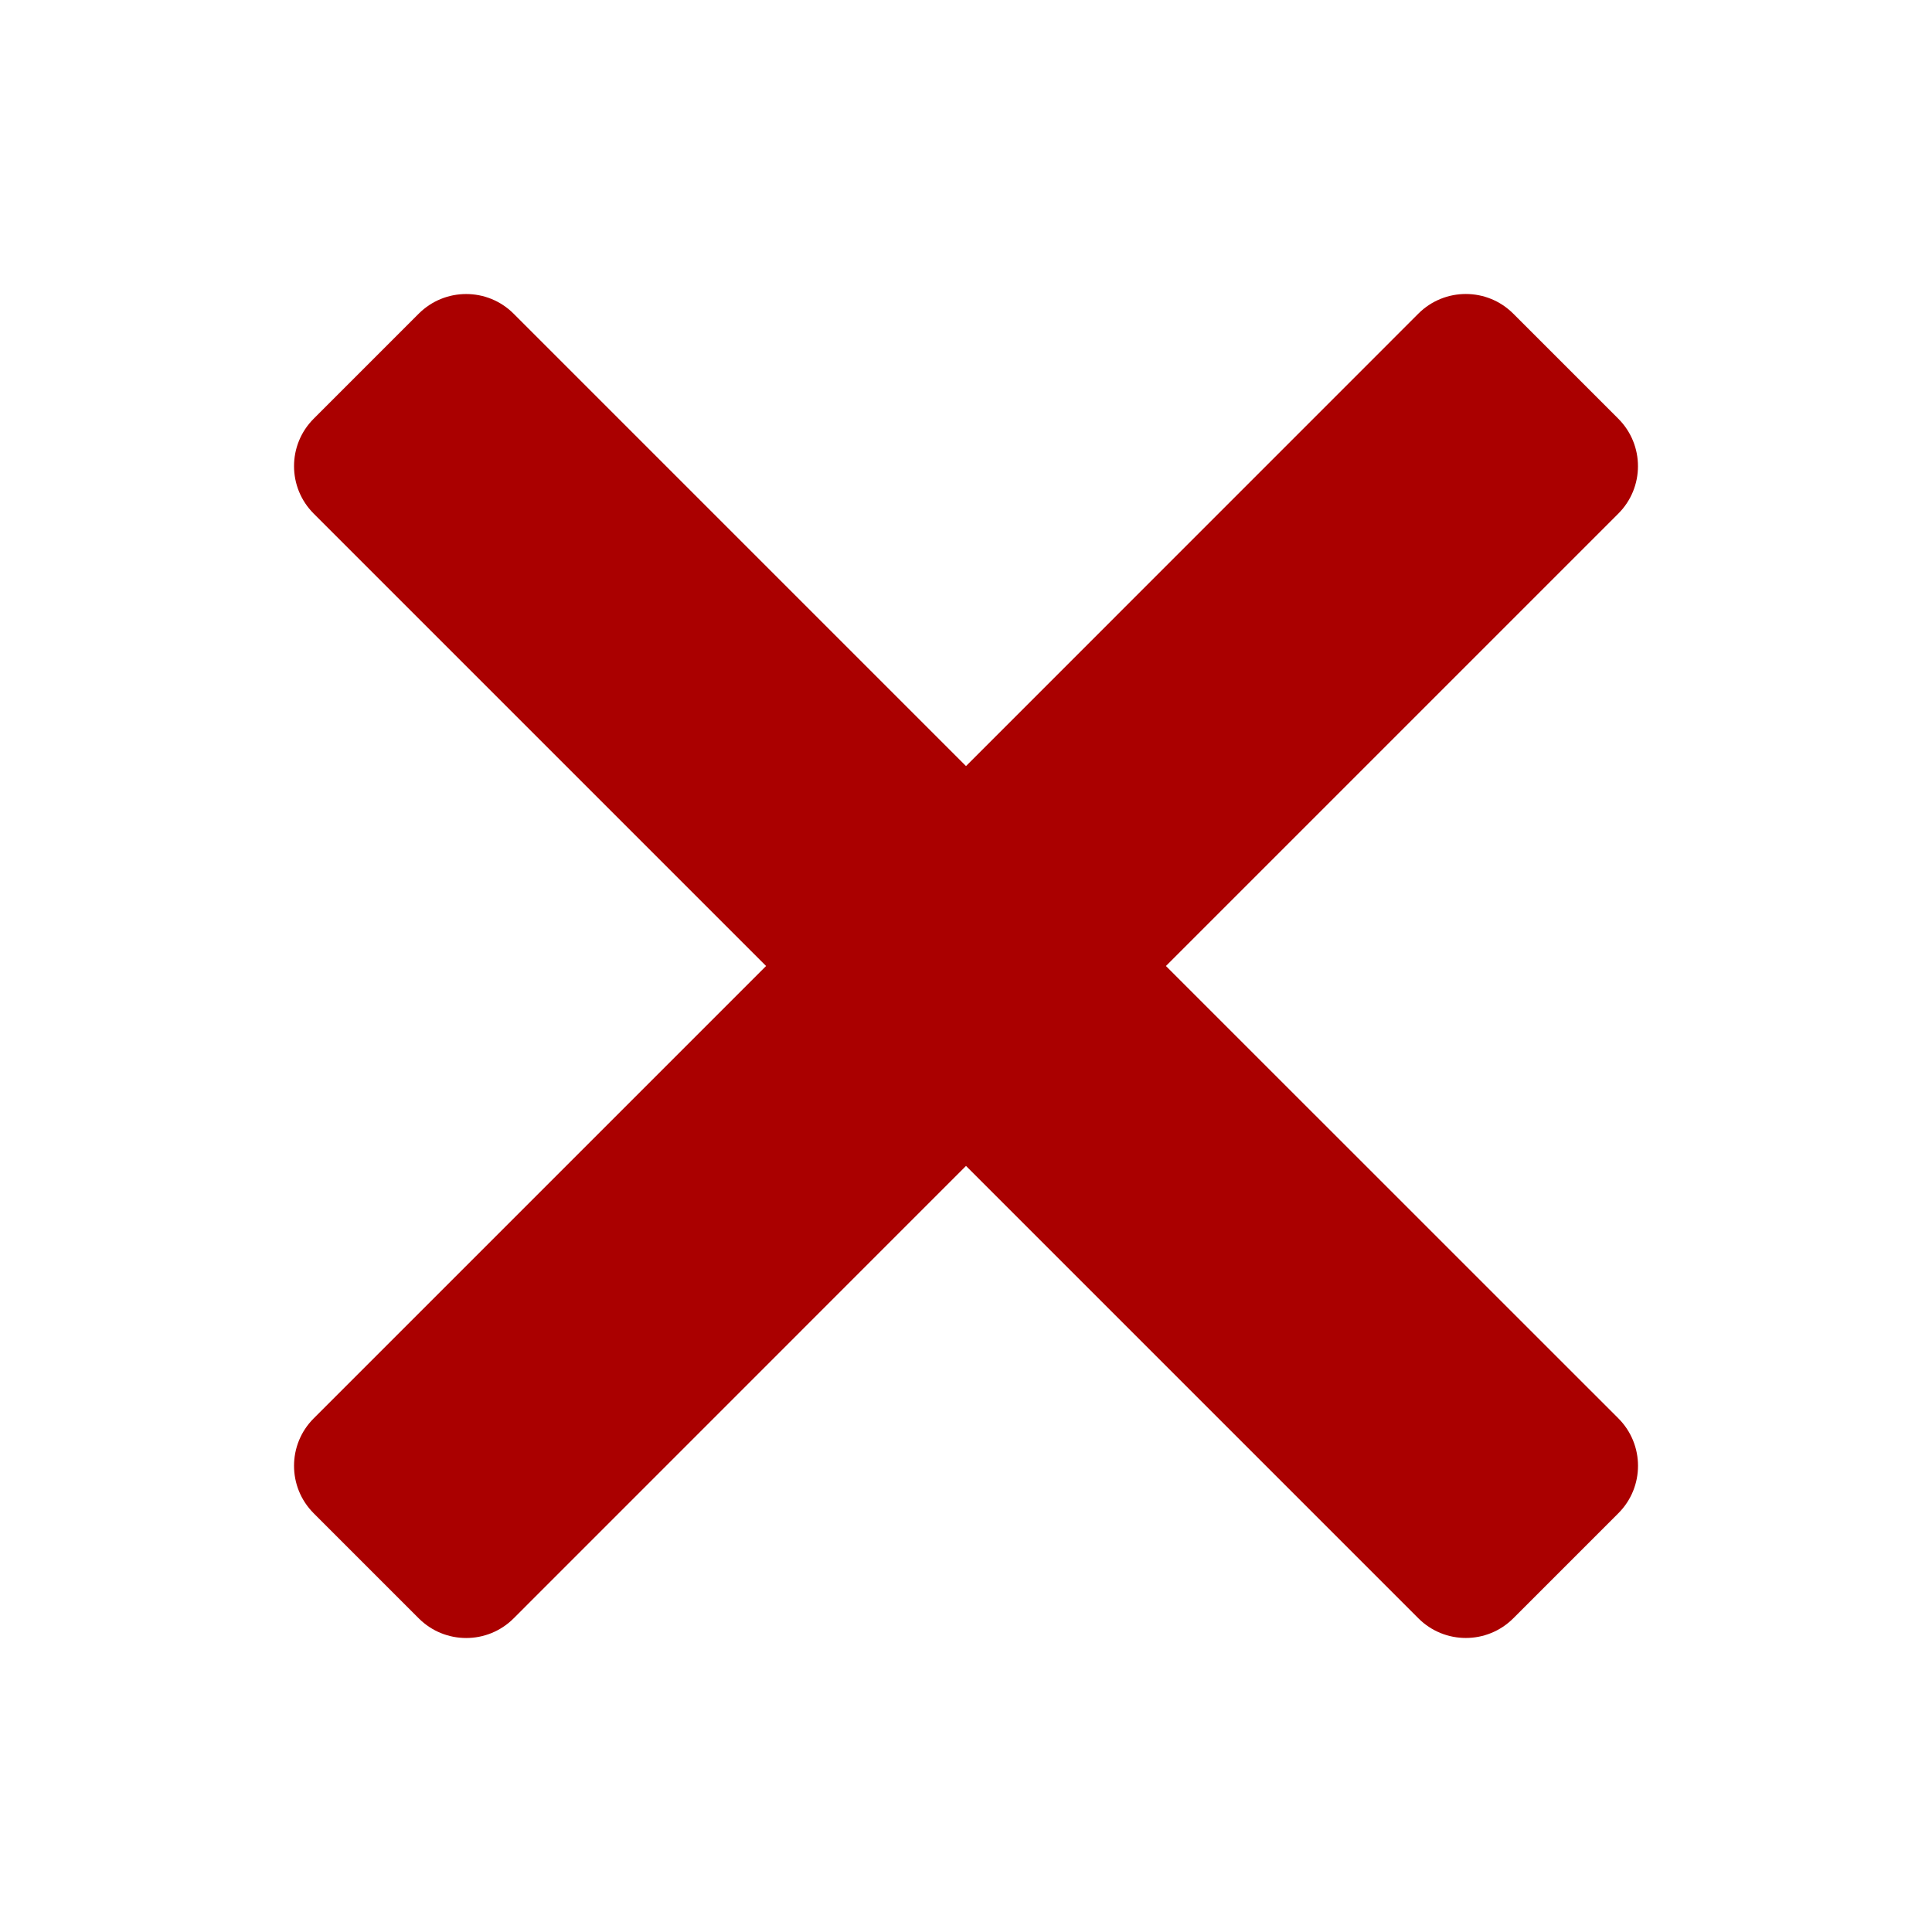
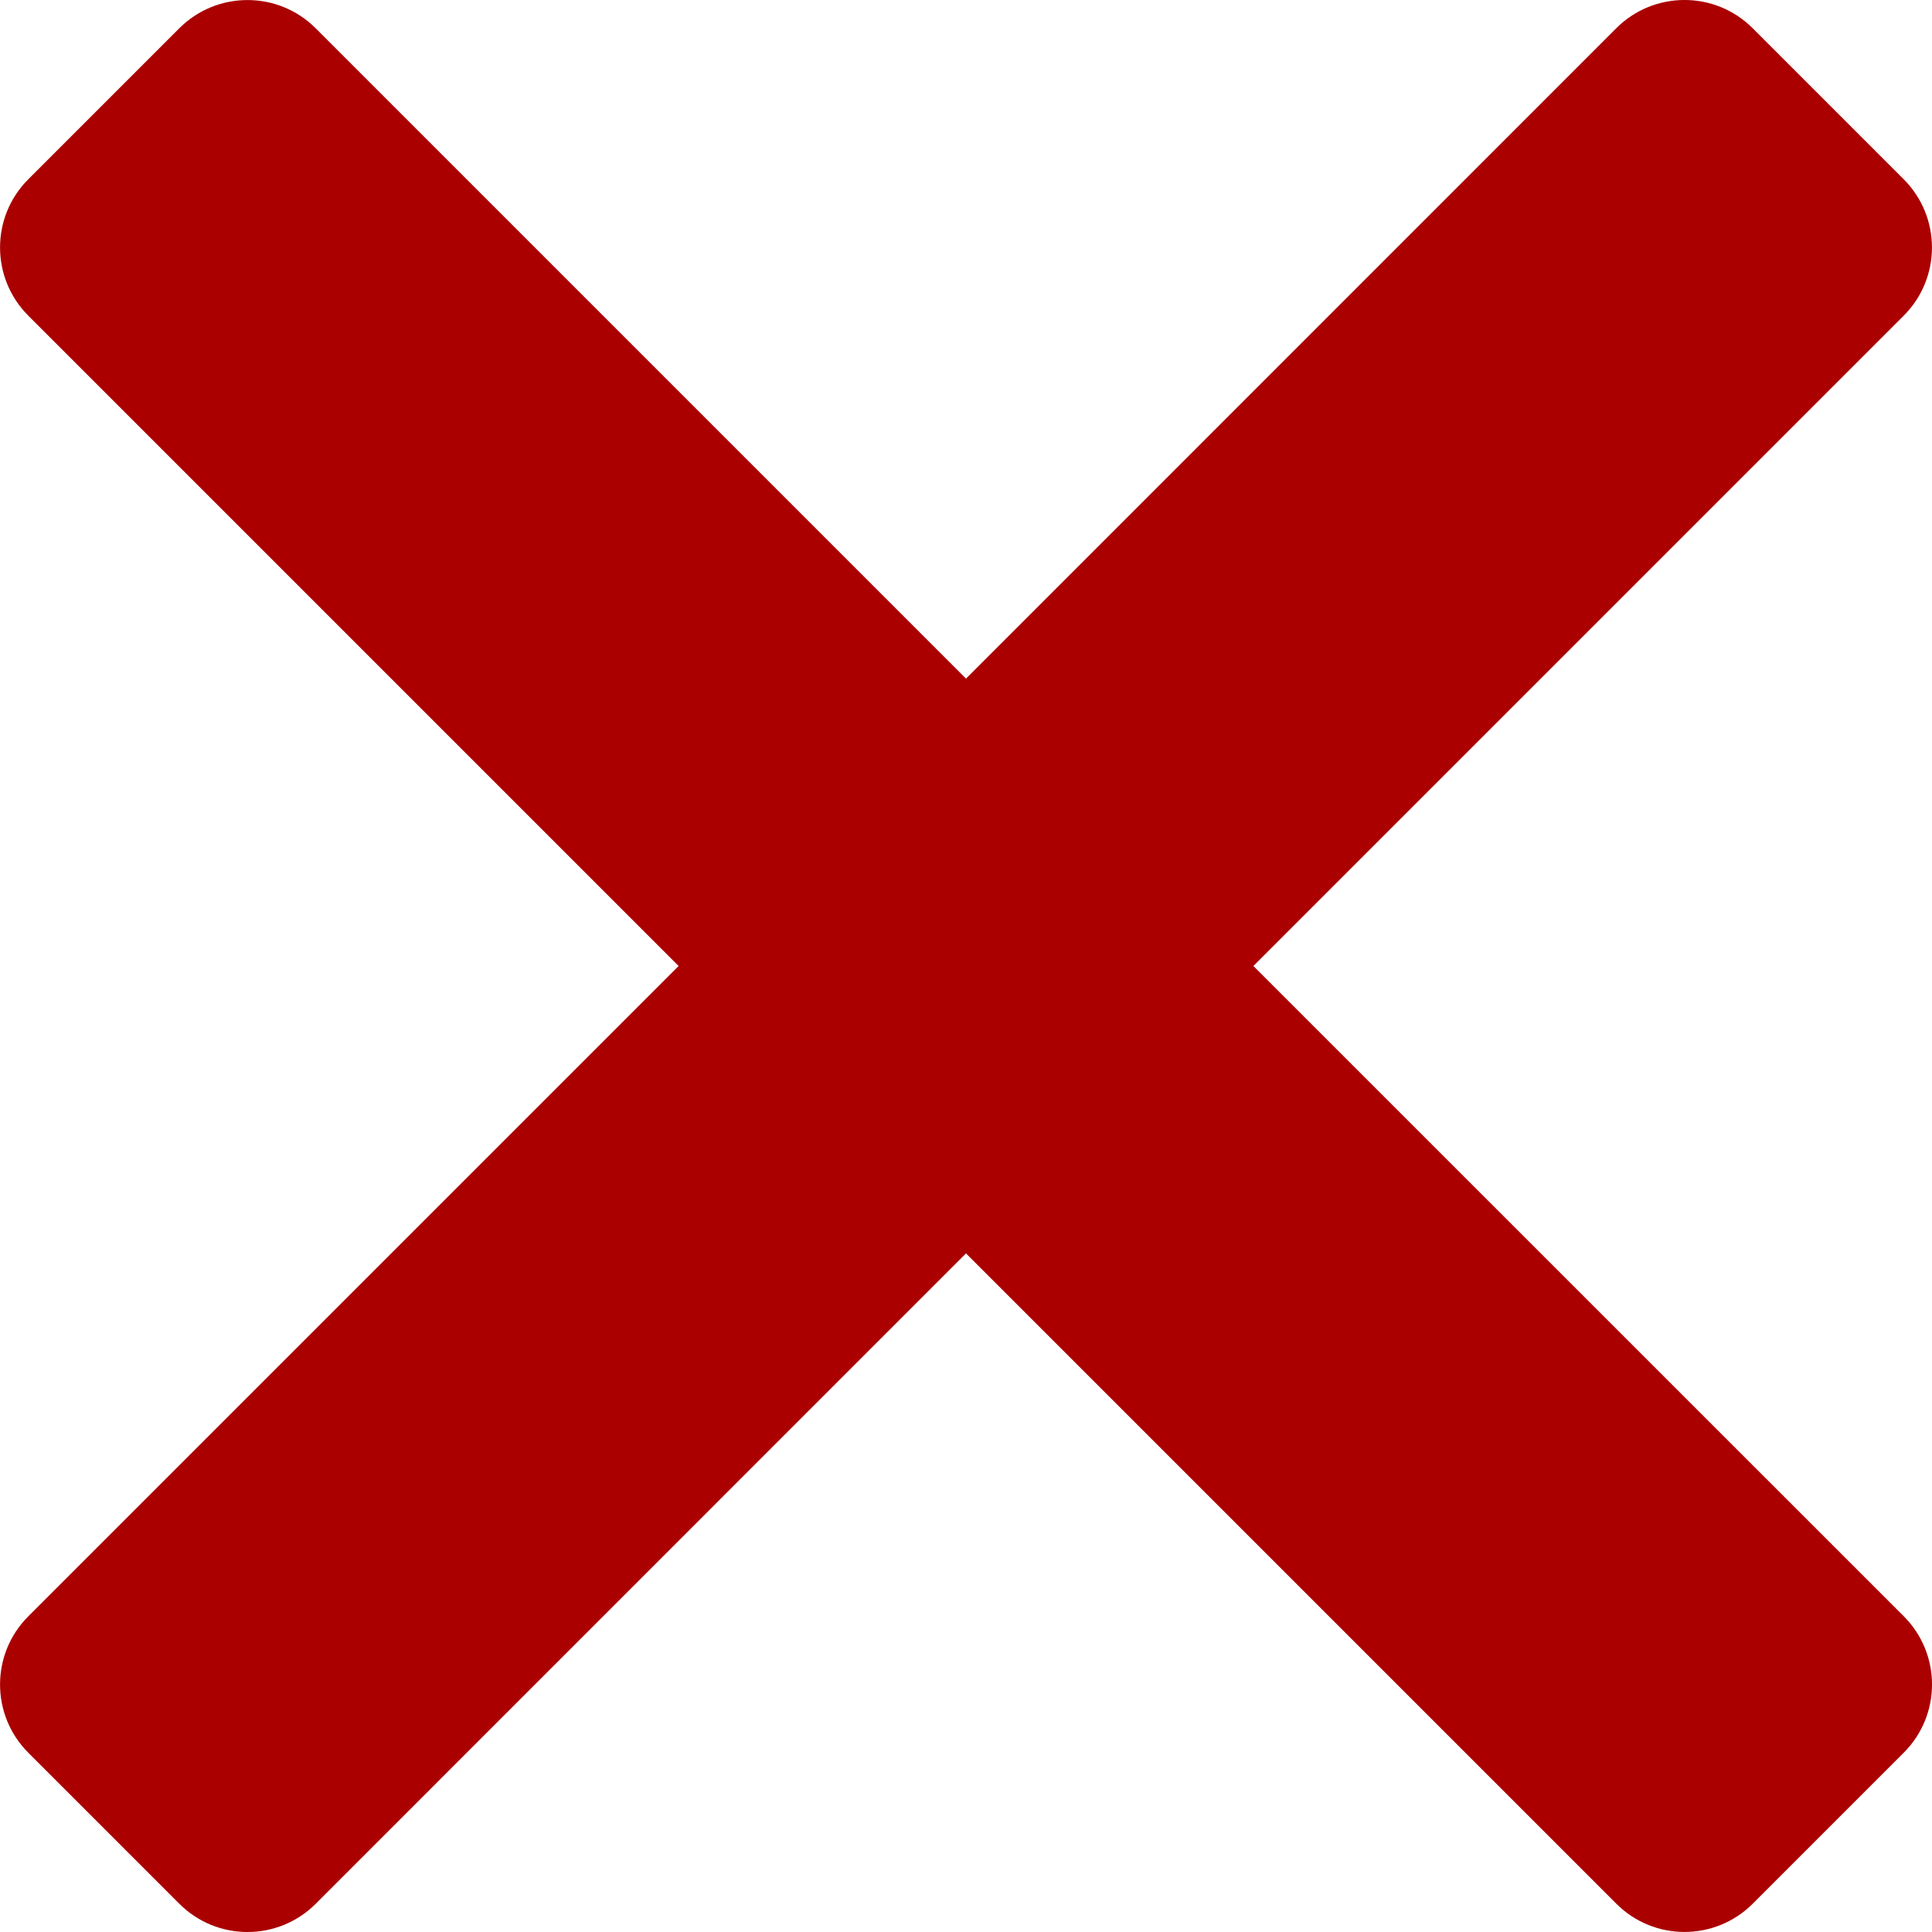
- <svg xmlns="http://www.w3.org/2000/svg" height="18" width="18" fill="#A00" viewBox="0 26 320 460">
+ <svg xmlns="http://www.w3.org/2000/svg" height="18" width="18" fill="#A00" viewBox="0 96 320 320">
  <path d="M207.6 256l107.72-107.72c6.23-6.23 6.23-16.34 0-22.58l-25.03-25.03c-6.23-6.23-16.34-6.23-22.58 0L160 208.4 52.28 100.68c-6.23-6.23-16.34-6.23-22.58 0L4.68 125.7c-6.23 6.23-6.23 16.34 0 22.58L112.4 256 4.68 363.72c-6.23 6.23-6.23 16.34 0 22.58l25.03 25.03c6.23 6.23 16.34 6.23 22.58 0L160 303.6l107.72 107.72c6.23 6.23 16.34 6.23 22.58 0l25.03-25.03c6.23-6.23 6.23-16.34 0-22.58L207.6 256z" />
</svg>
